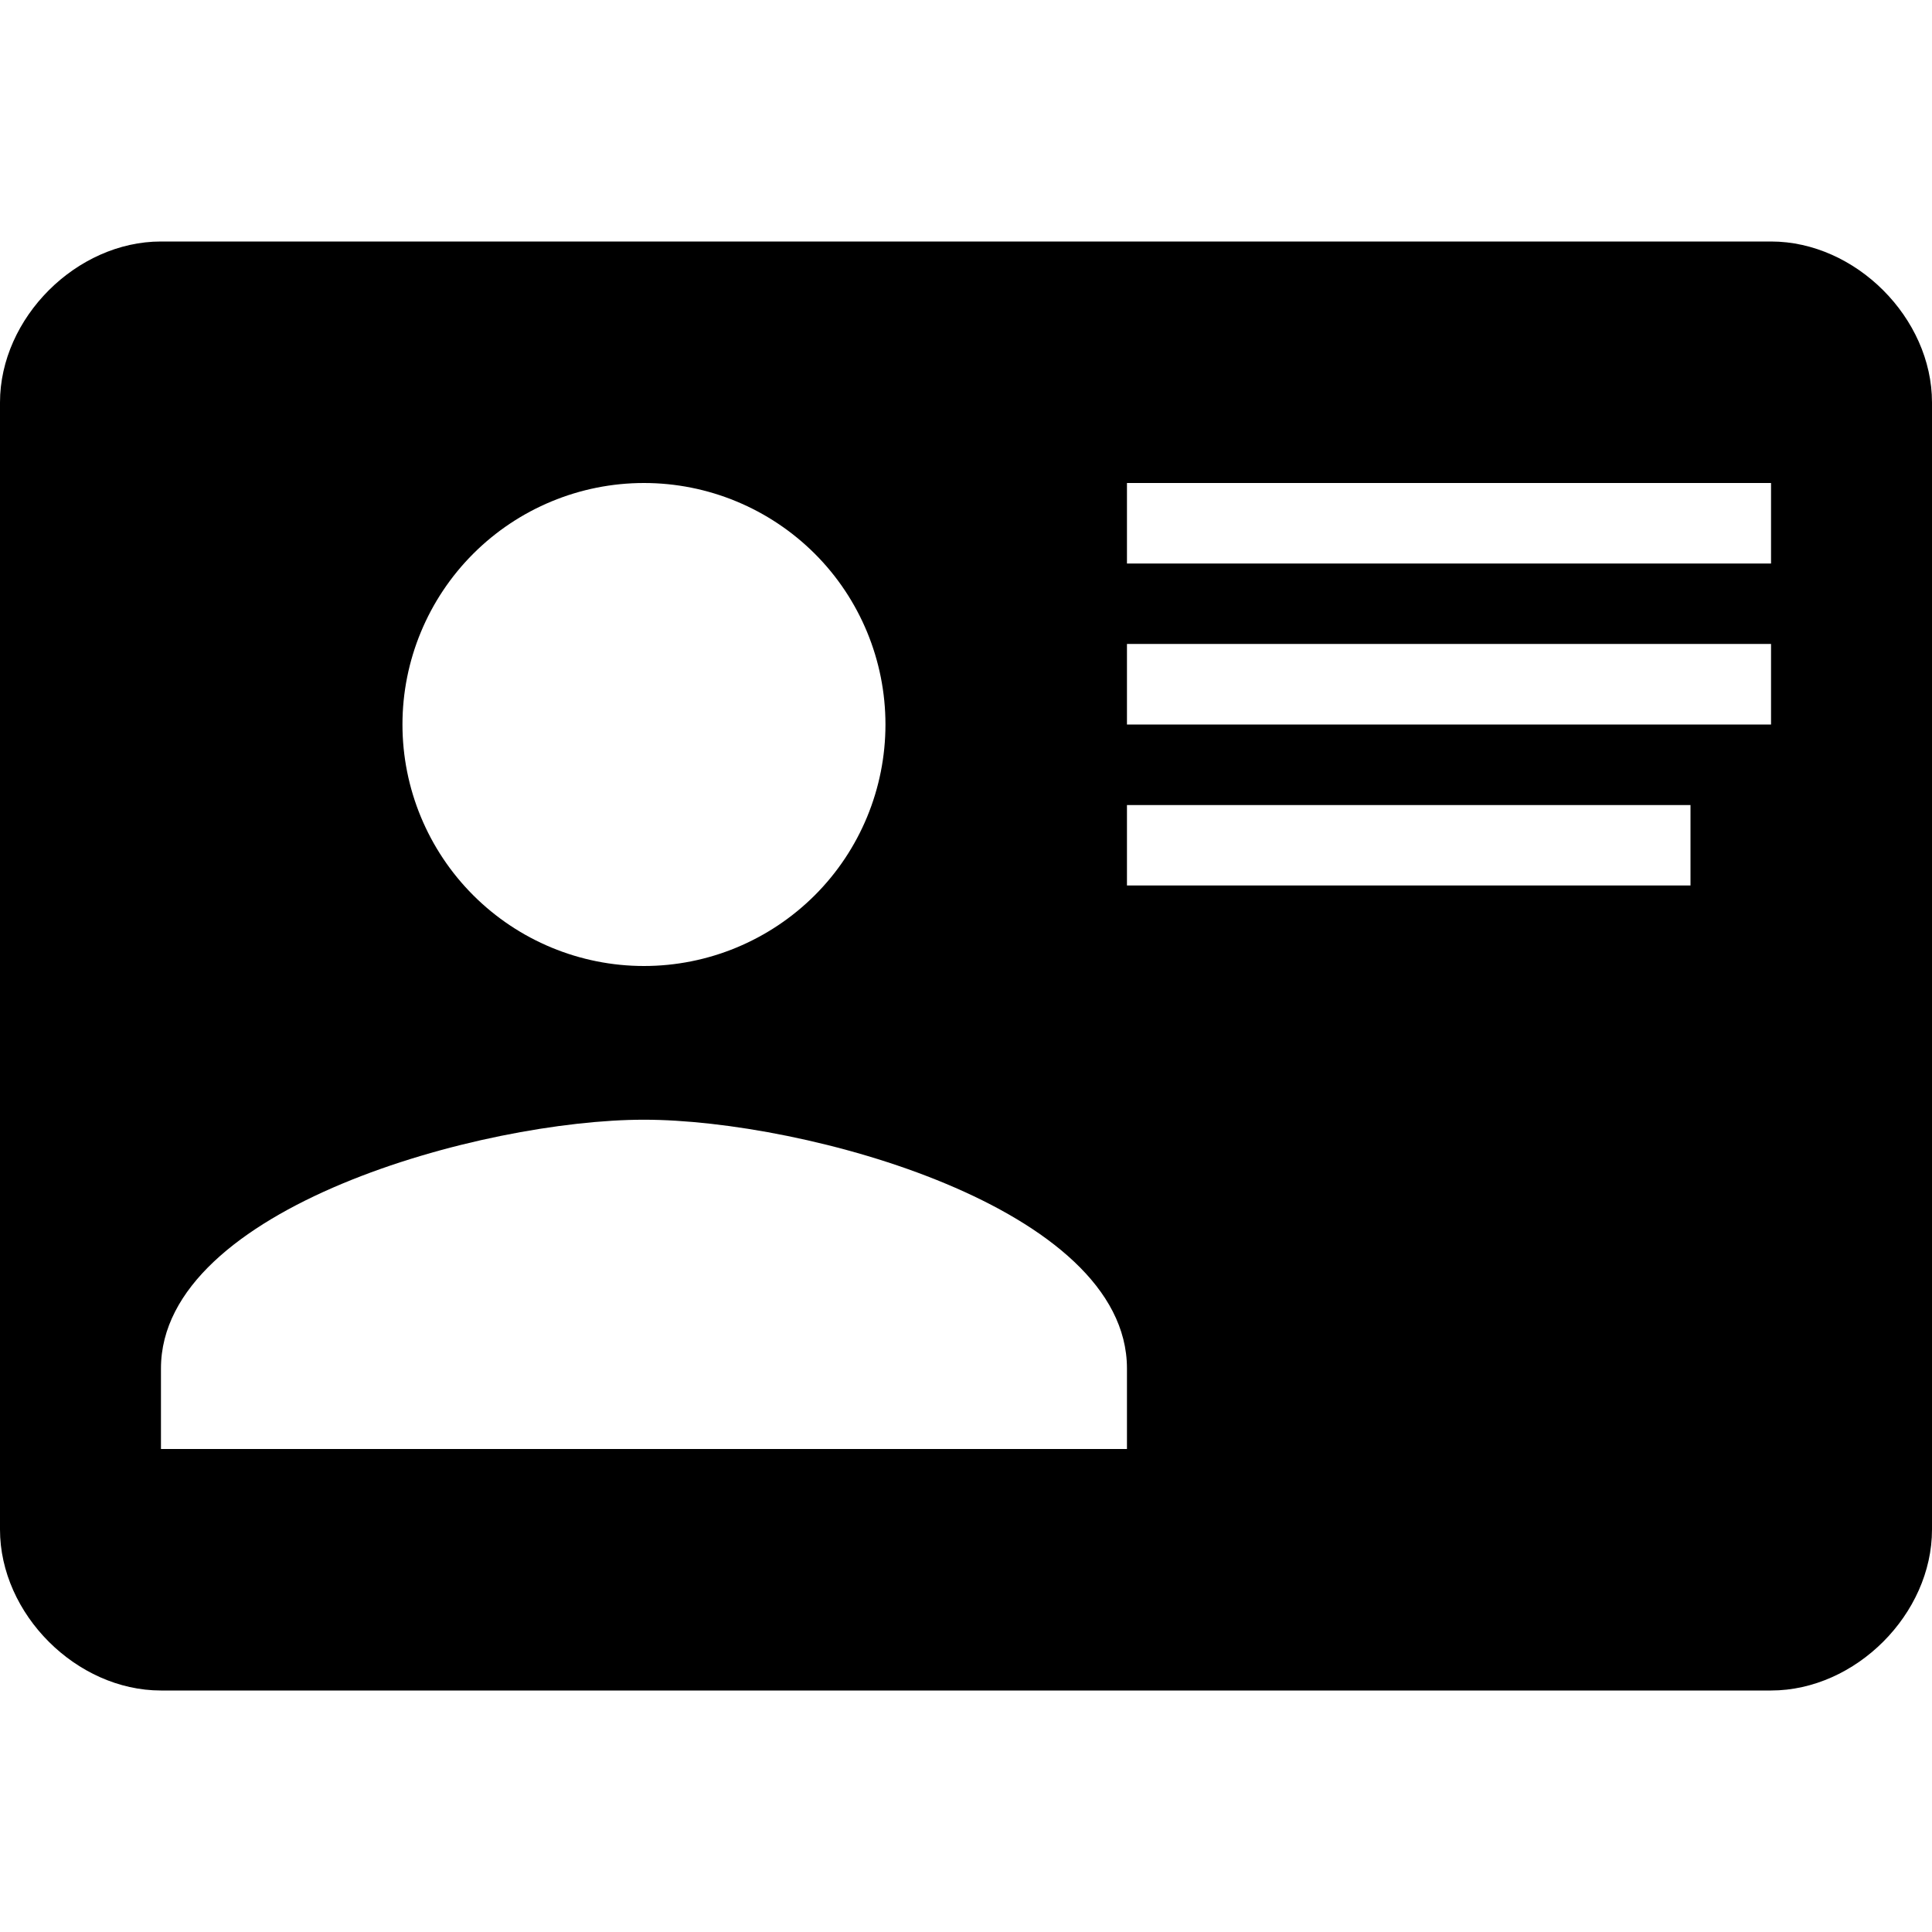
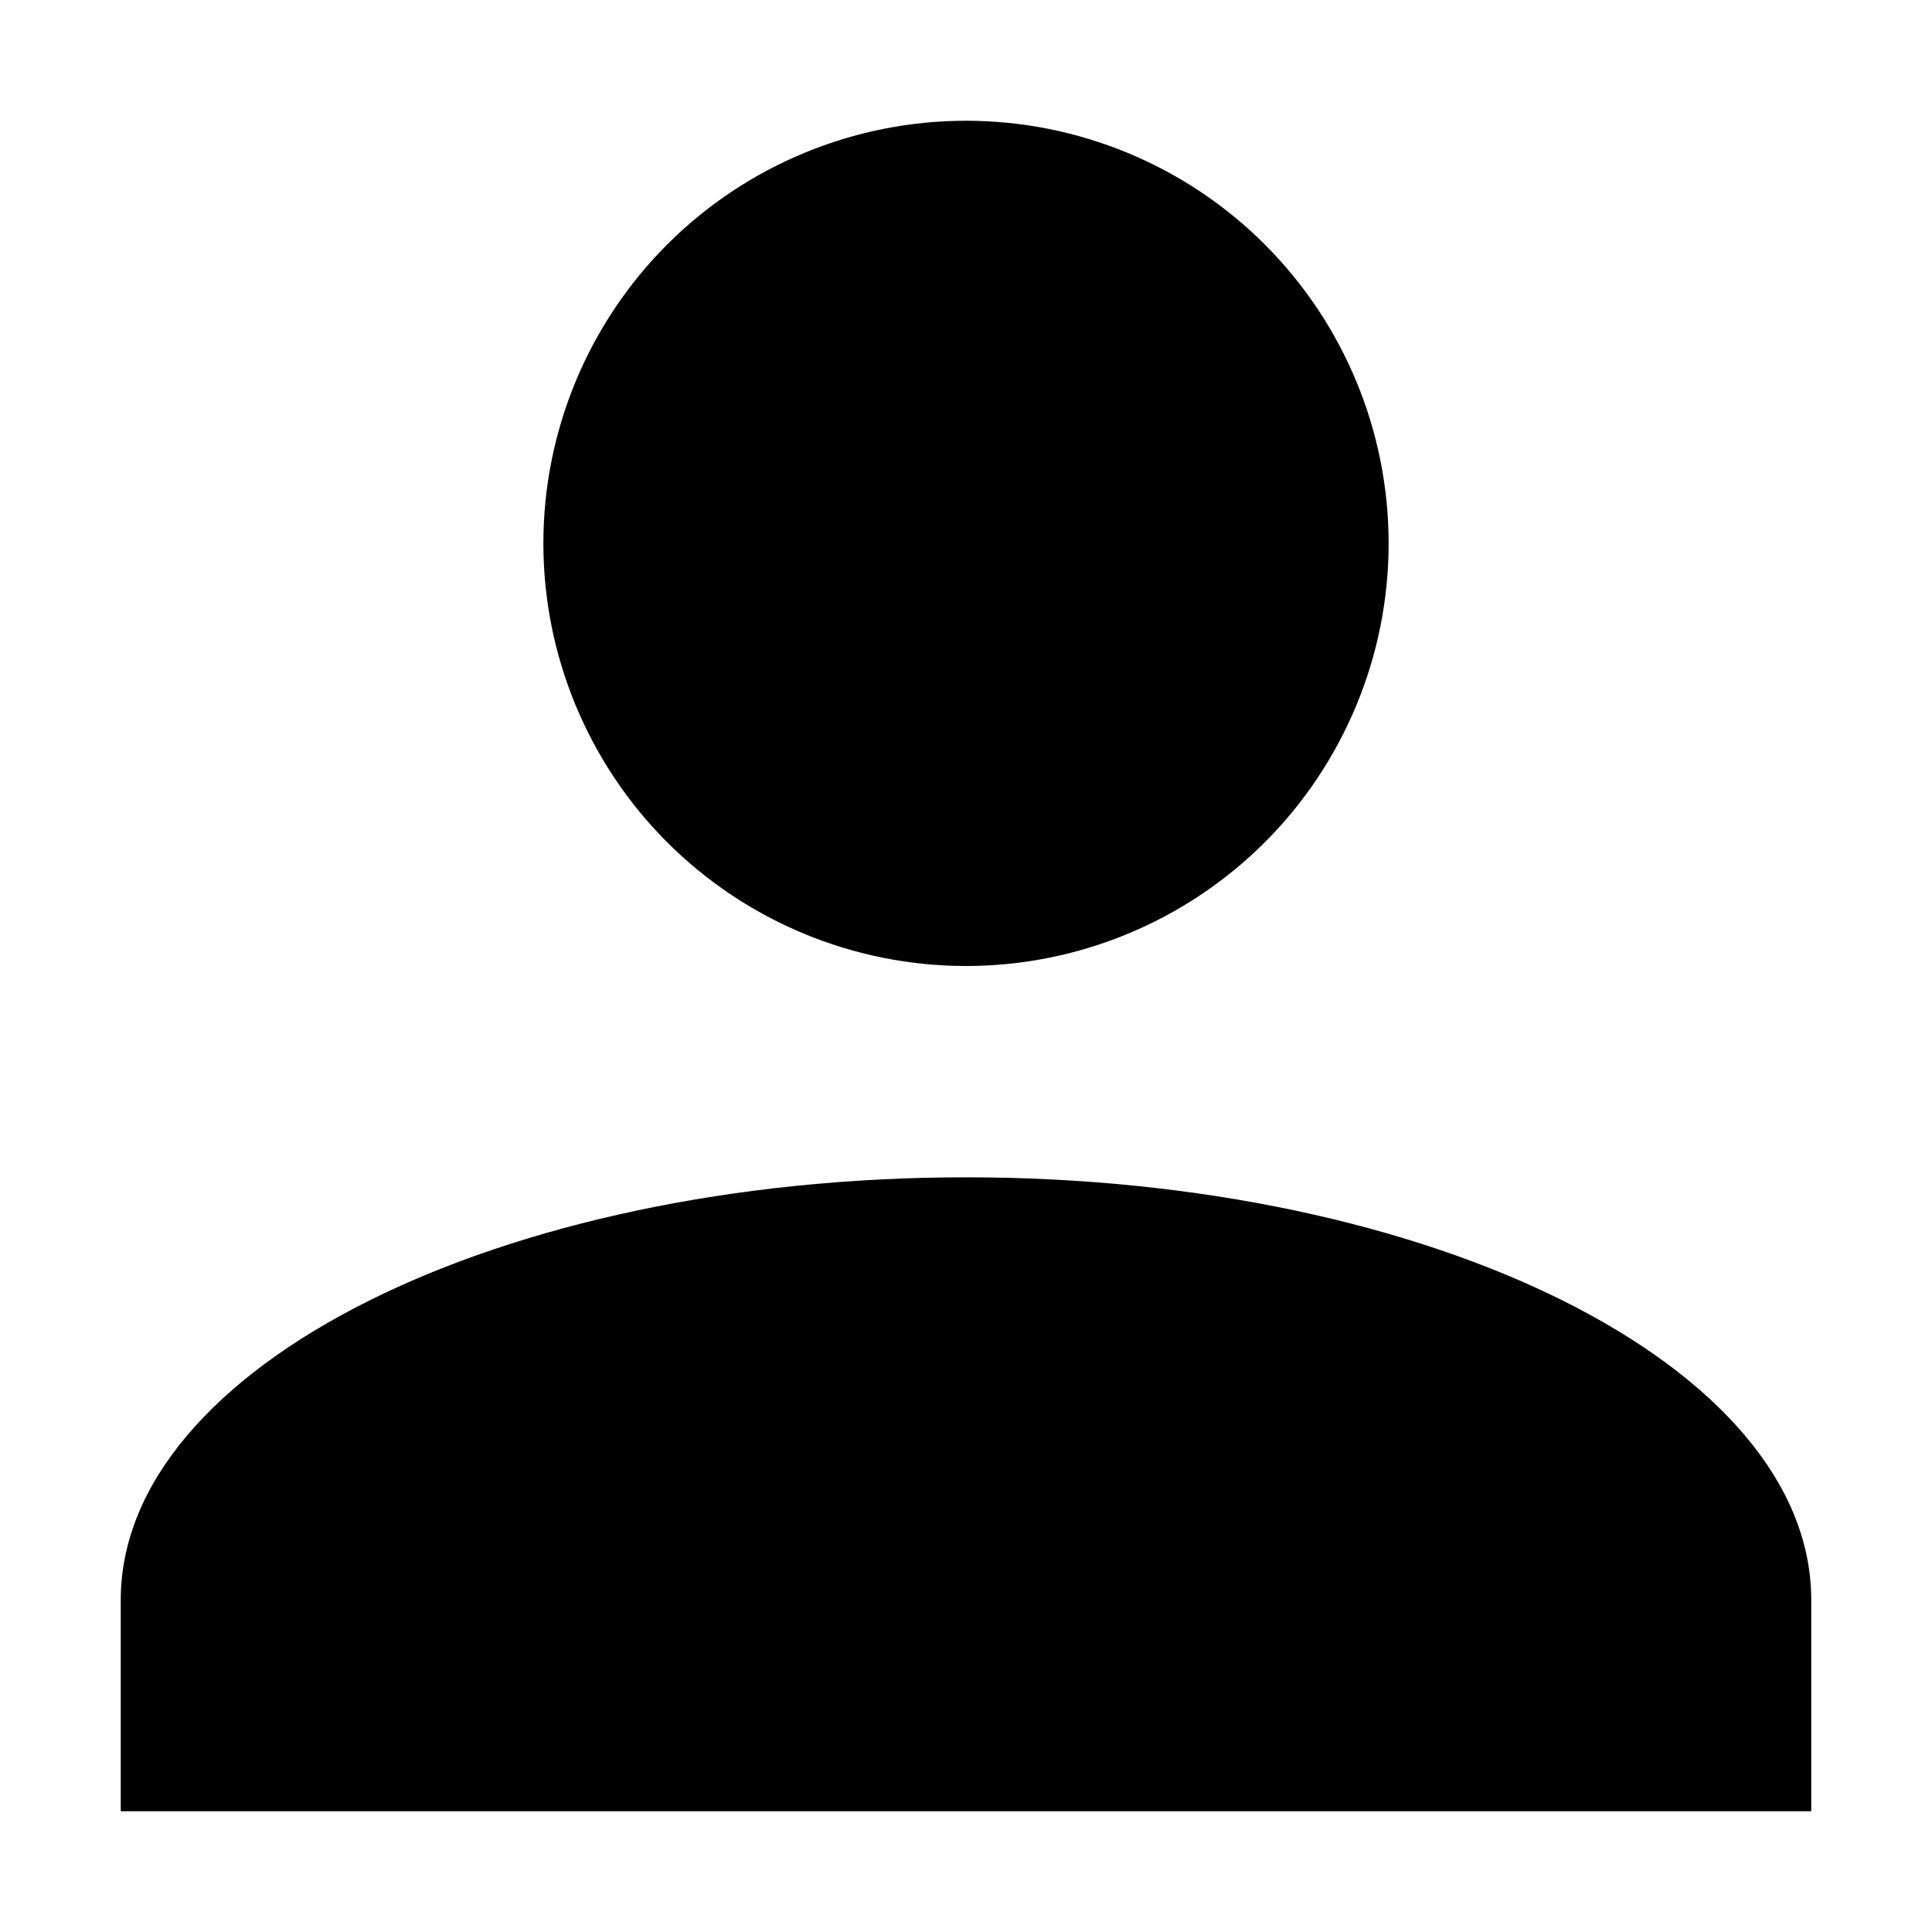
- <svg xmlns="http://www.w3.org/2000/svg" version="1.1" height="16" width="16" viewBox="0 0 16 16">
-   <path d="M1.333 2H14.667C15.367 2 16 2.633 16 3.333V12.667C16 13.367 15.367 14 14.667 14H1.333C0.633 14 0 13.367 0 12.667V3.333C0 2.633 0.633 2 1.333 2ZM9.333 4V4.667H14.667V4H9.333ZM9.333 5.333V6H14.333H14.667V5.333H9.333ZM9.333 6.667V7.333H14V6.667H9.333ZM5.333 9.273C4 9.273 1.333 10 1.333 11.333V12H9.333V11.333C9.333 10 6.667 9.273 5.333 9.273ZM5.333 4C4.803 4 4.294 4.211 3.919 4.586C3.544 4.961 3.333 5.47 3.333 6C3.333 6.53 3.544 7.039 3.919 7.414C4.294 7.789 4.803 8 5.333 8C5.864 8 6.372 7.789 6.748 7.414C7.123 7.039 7.333 6.53 7.333 6C7.333 5.47 7.123 4.961 6.748 4.586C6.372 4.211 5.864 4 5.333 4Z" fill="black" />
+ <svg xmlns="http://www.w3.org/2000/svg" width="16" height="16" viewBox="0 0 16 16" fill="none">
+   <path d="M8 1C8.928 1 9.819 1.369 10.475 2.025C11.131 2.682 11.5 3.572 11.5 4.5C11.5 5.428 11.131 6.319 10.475 6.975C9.819 7.631 8.928 8 8 8C7.072 8 6.181 7.631 5.525 6.975C4.869 6.319 4.5 5.428 4.5 4.5C4.5 3.572 4.869 2.682 5.525 2.025C6.181 1.369 7.072 1 8 1V1ZM8 9.75C11.867 9.75 15 11.316 15 13.25V15H1V13.25C1 11.316 4.133 9.75 8 9.75Z" fill="black" />
</svg>
